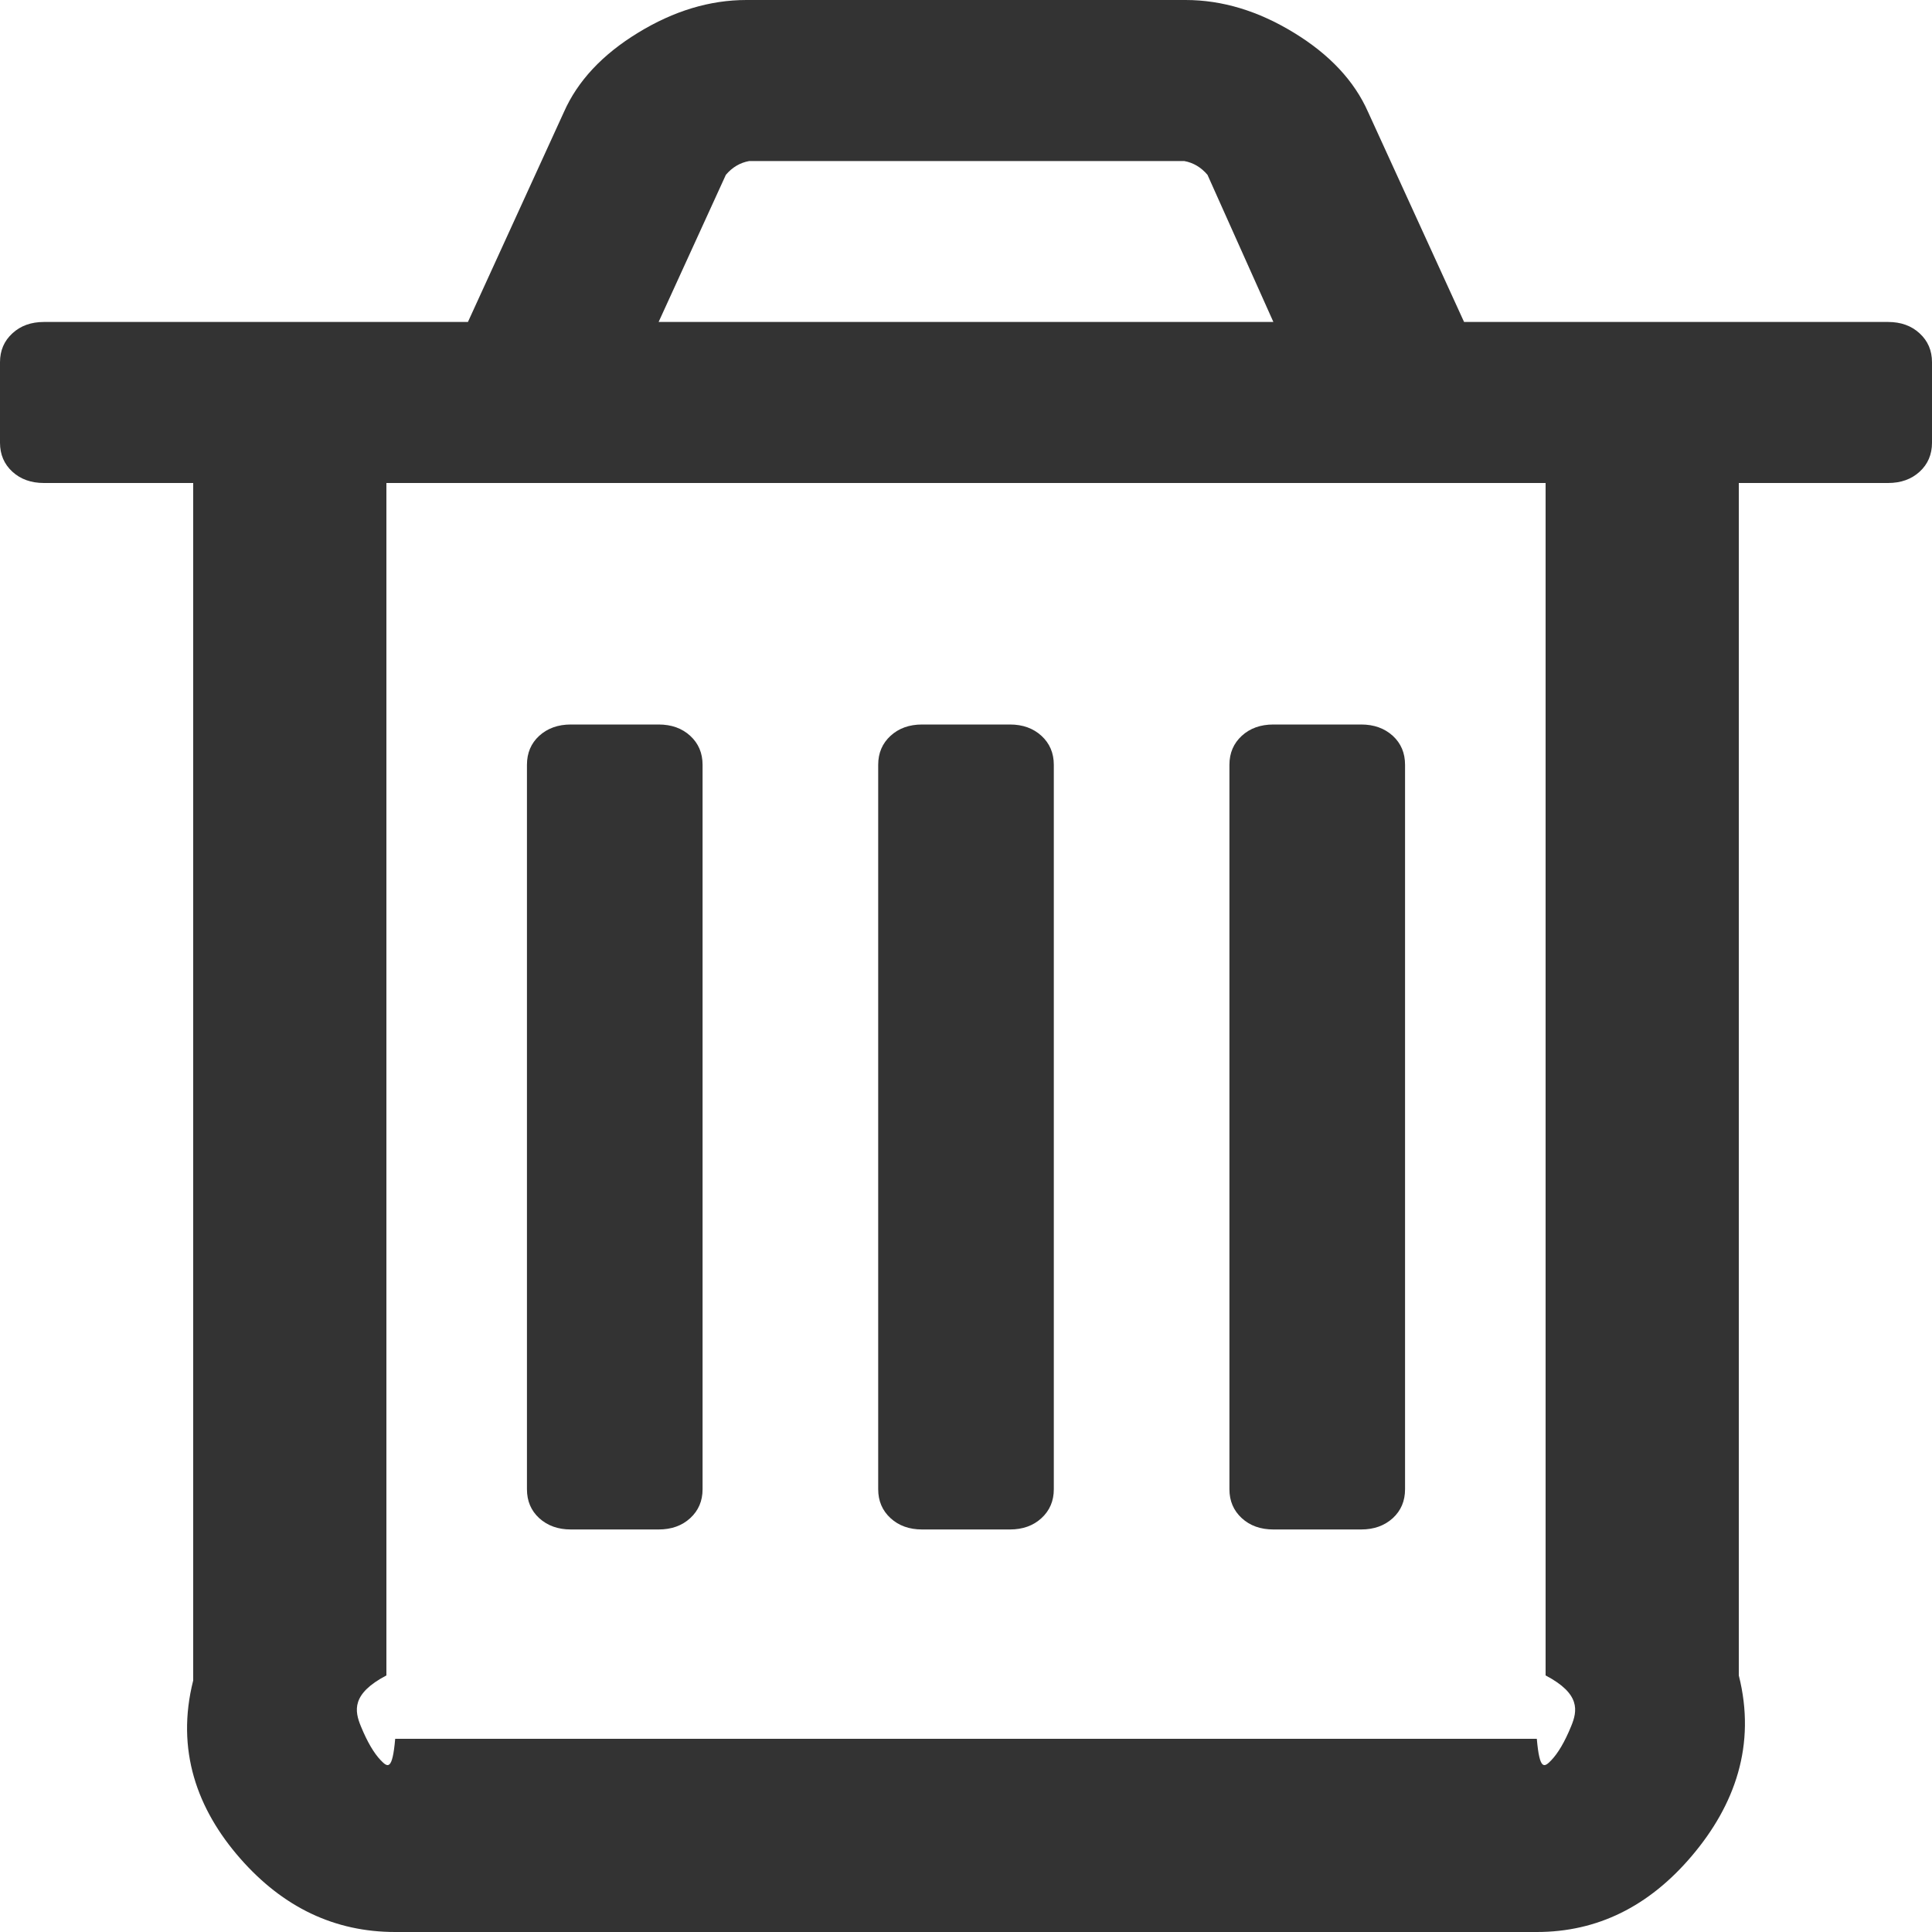
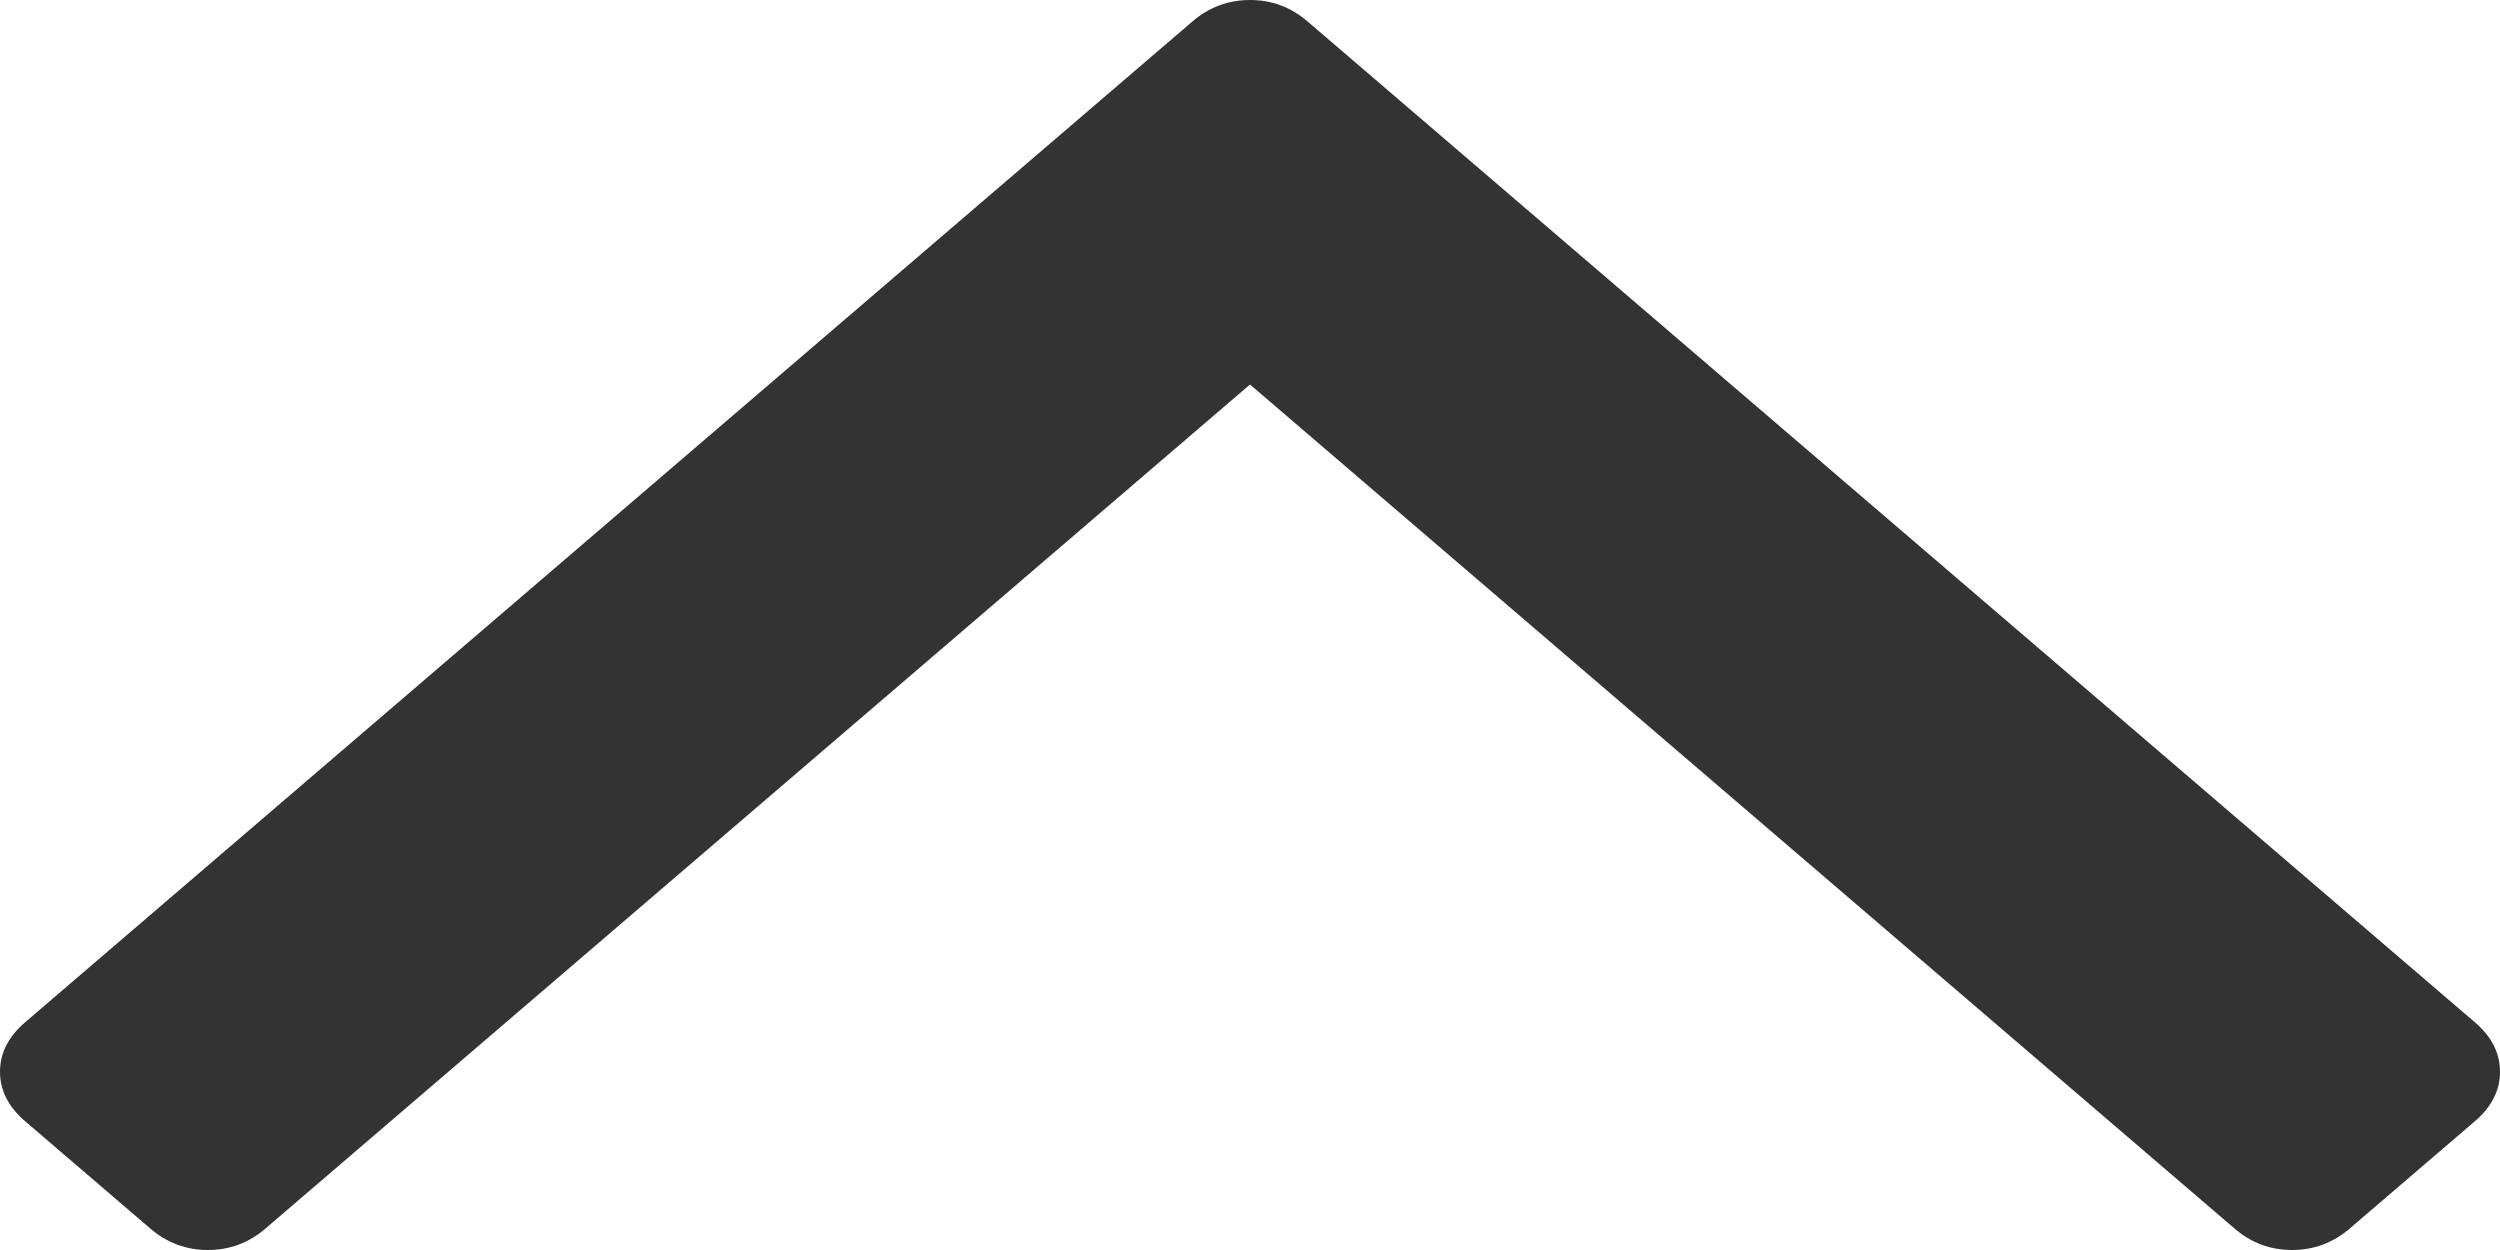
- <svg xmlns="http://www.w3.org/2000/svg" version="1.1" width="20px" height="20px">
-   <g transform="matrix(1 0 0 1 -413 -204 )">
-     <path d="M 7.145 7.617  C 7.23 7.695  7.273 7.795  7.273 7.917  L 7.273 15.417  C 7.273 15.538  7.23 15.638  7.145 15.716  C 7.06 15.794  6.951 15.833  6.818 15.833  L 5.909 15.833  C 5.777 15.833  5.668 15.794  5.582 15.716  C 5.497 15.638  5.455 15.538  5.455 15.417  L 5.455 7.917  C 5.455 7.795  5.497 7.695  5.582 7.617  C 5.668 7.539  5.777 7.5  5.909 7.5  L 6.818 7.5  C 6.951 7.5  7.06 7.539  7.145 7.617  Z M 10.781 7.617  C 10.866 7.695  10.909 7.795  10.909 7.917  L 10.909 15.417  C 10.909 15.538  10.866 15.638  10.781 15.716  C 10.696 15.794  10.587 15.833  10.455 15.833  L 9.545 15.833  C 9.413 15.833  9.304 15.794  9.219 15.716  C 9.134 15.638  9.091 15.538  9.091 15.417  L 9.091 7.917  C 9.091 7.795  9.134 7.695  9.219 7.617  C 9.304 7.539  9.413 7.5  9.545 7.5  L 10.455 7.5  C 10.587 7.5  10.696 7.539  10.781 7.617  Z M 14.418 7.617  C 14.503 7.695  14.545 7.795  14.545 7.917  L 14.545 15.417  C 14.545 15.538  14.503 15.638  14.418 15.716  C 14.332 15.794  14.223 15.833  14.091 15.833  L 13.182 15.833  C 13.049 15.833  12.94 15.794  12.855 15.716  C 12.77 15.638  12.727 15.538  12.727 15.417  L 12.727 7.917  C 12.727 7.795  12.77 7.695  12.855 7.617  C 12.94 7.539  13.049 7.5  13.182 7.5  L 14.091 7.5  C 14.223 7.5  14.332 7.539  14.418 7.617  Z M 16.264 17.871  C 16.33 17.711  16.364 17.535  16 17.344  L 16 5  L 4 5  L 4 17.344  C 3.636 17.535  3.67 17.711  3.736 17.871  C 3.802 18.032  3.871 18.149  3.942 18.223  C 4.013 18.296  4.062 18.333  4.091 18  L 15.909 18  C 15.938 18.333  15.987 18.296  16.058 18.223  C 16.129 18.149  16.198 18.032  16.264 17.871  Z M 7.514 1.81  L 6.818 3.333  L 13.182 3.333  L 12.5 1.81  C 12.434 1.732  12.353 1.684  12.259 1.667  L 7.756 1.667  C 7.661 1.684  7.58 1.732  7.514 1.81  Z M 19.872 3.451  C 19.957 3.529  20 3.628  20 3.75  L 20 4.583  C 20 4.705  19.957 4.805  19.872 4.883  C 19.787 4.961  19.678 5  19.545 5  L 18 5  L 18 17.344  C 18.182 18.064  17.959 18.687  17.514 19.212  C 17.069 19.737  16.534 20  15.909 20  L 4.091 20  C 3.466 20  2.931 19.746  2.486 19.238  C 2.041 18.73  1.818 18.116  2 17.396  L 2 5  L 0.455 5  C 0.322 5  0.213 4.961  0.128 4.883  C 0.043 4.805  0 4.705  0 4.583  L 0 3.75  C 0 3.628  0.043 3.529  0.128 3.451  C 0.213 3.372  0.322 3.333  0.455 3.333  L 4.844 3.333  L 5.838 1.159  C 5.98 0.838  6.236 0.564  6.605 0.339  C 6.974 0.113  7.348 0  7.727 0  L 12.273 0  C 12.652 0  13.026 0.113  13.395 0.339  C 13.764 0.564  14.02 0.838  14.162 1.159  L 15.156 3.333  L 19.545 3.333  C 19.678 3.333  19.787 3.372  19.872 3.451  Z " fill-rule="nonzero" fill="#333333" stroke="none" transform="matrix(1 0 0 1 413 204 )" />
+ <svg xmlns="http://www.w3.org/2000/svg" version="1.1" width="20px" height="10px">
+   <g transform="matrix(1 0 0 1 -1186 -419 )">
+     <path d="M 19.8 8.179  C 19.933 8.293  20 8.425  20 8.574  C 20 8.723  19.933 8.855  19.8 8.969  L 18.798 9.828  C 18.664 9.943  18.51 10  18.337 10  C 18.163 10  18.009 9.943  17.876 9.828  L 10 3.076  L 2.124 9.828  C 1.991 9.943  1.837 10  1.663 10  C 1.49 10  1.336 9.943  1.202 9.828  L 0.2 8.969  C 0.067 8.855  0 8.723  0 8.574  C 0 8.425  0.067 8.293  0.2 8.179  L 9.539 0.172  C 9.673 0.057  9.826 0  10 0  C 10.174 0  10.327 0.057  10.461 0.172  L 19.8 8.179  Z " fill-rule="nonzero" fill="#333333" stroke="none" transform="matrix(1 0 0 1 1186 419 )" />
  </g>
</svg>
